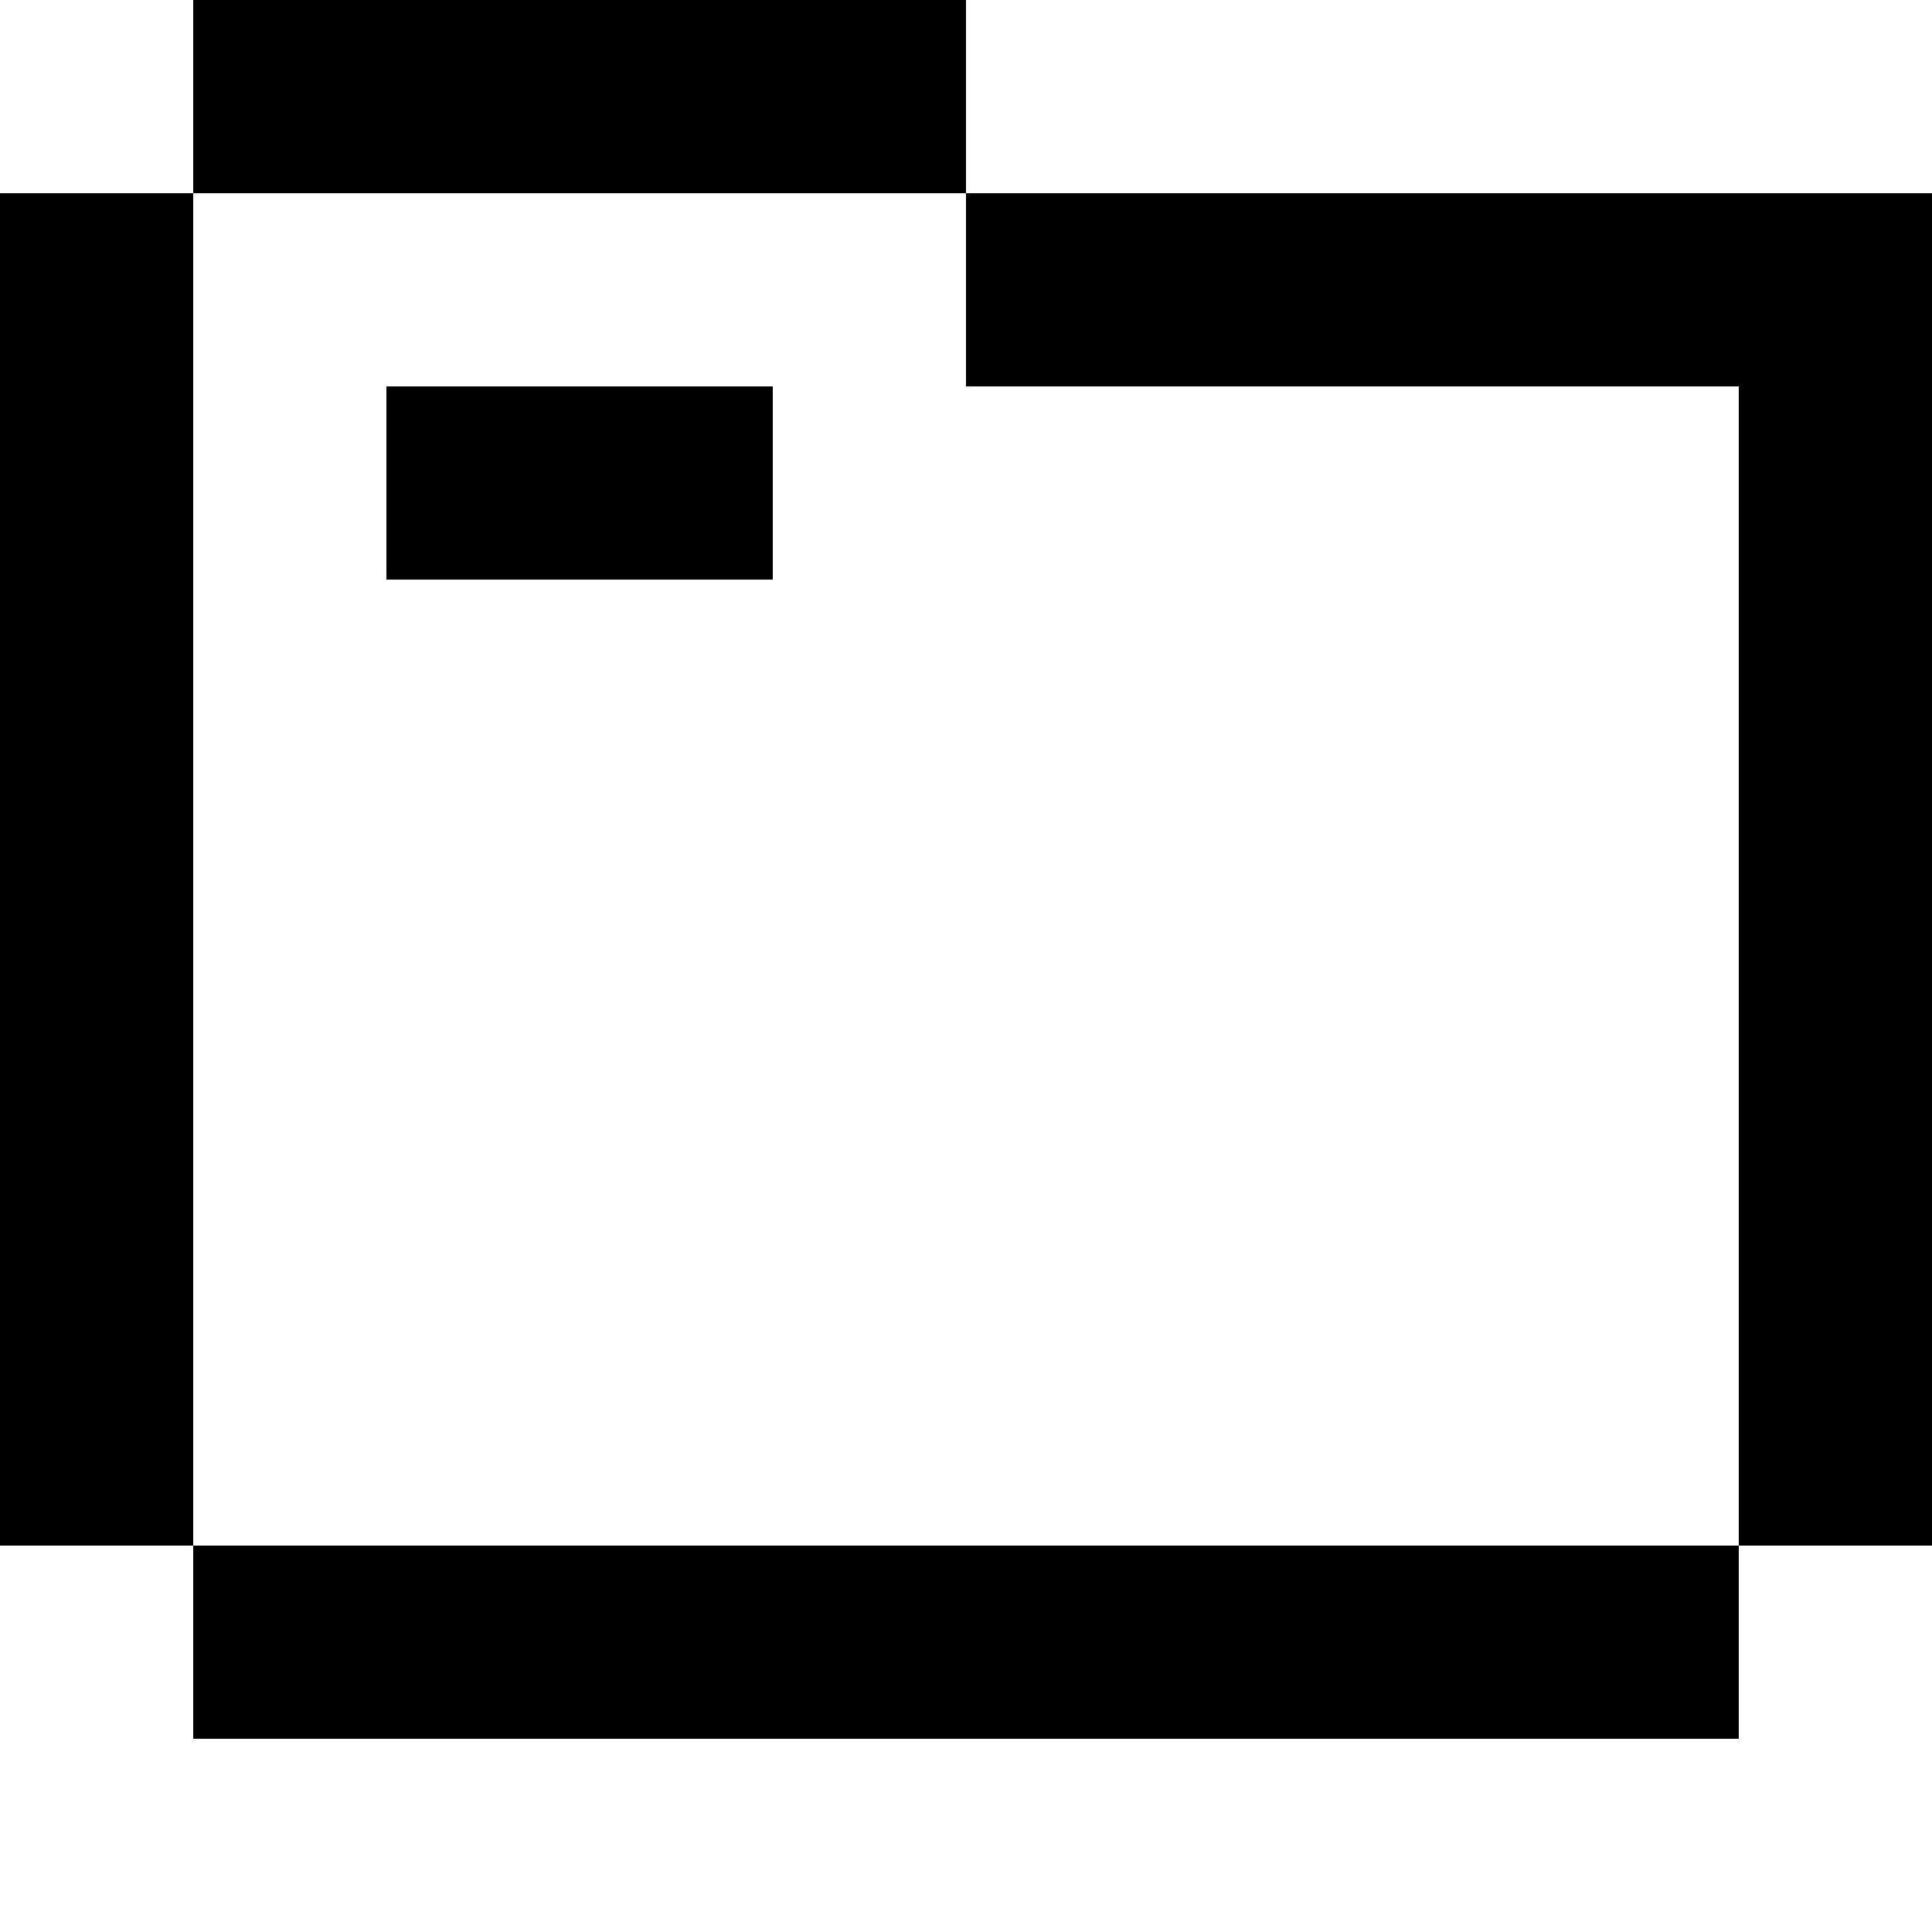
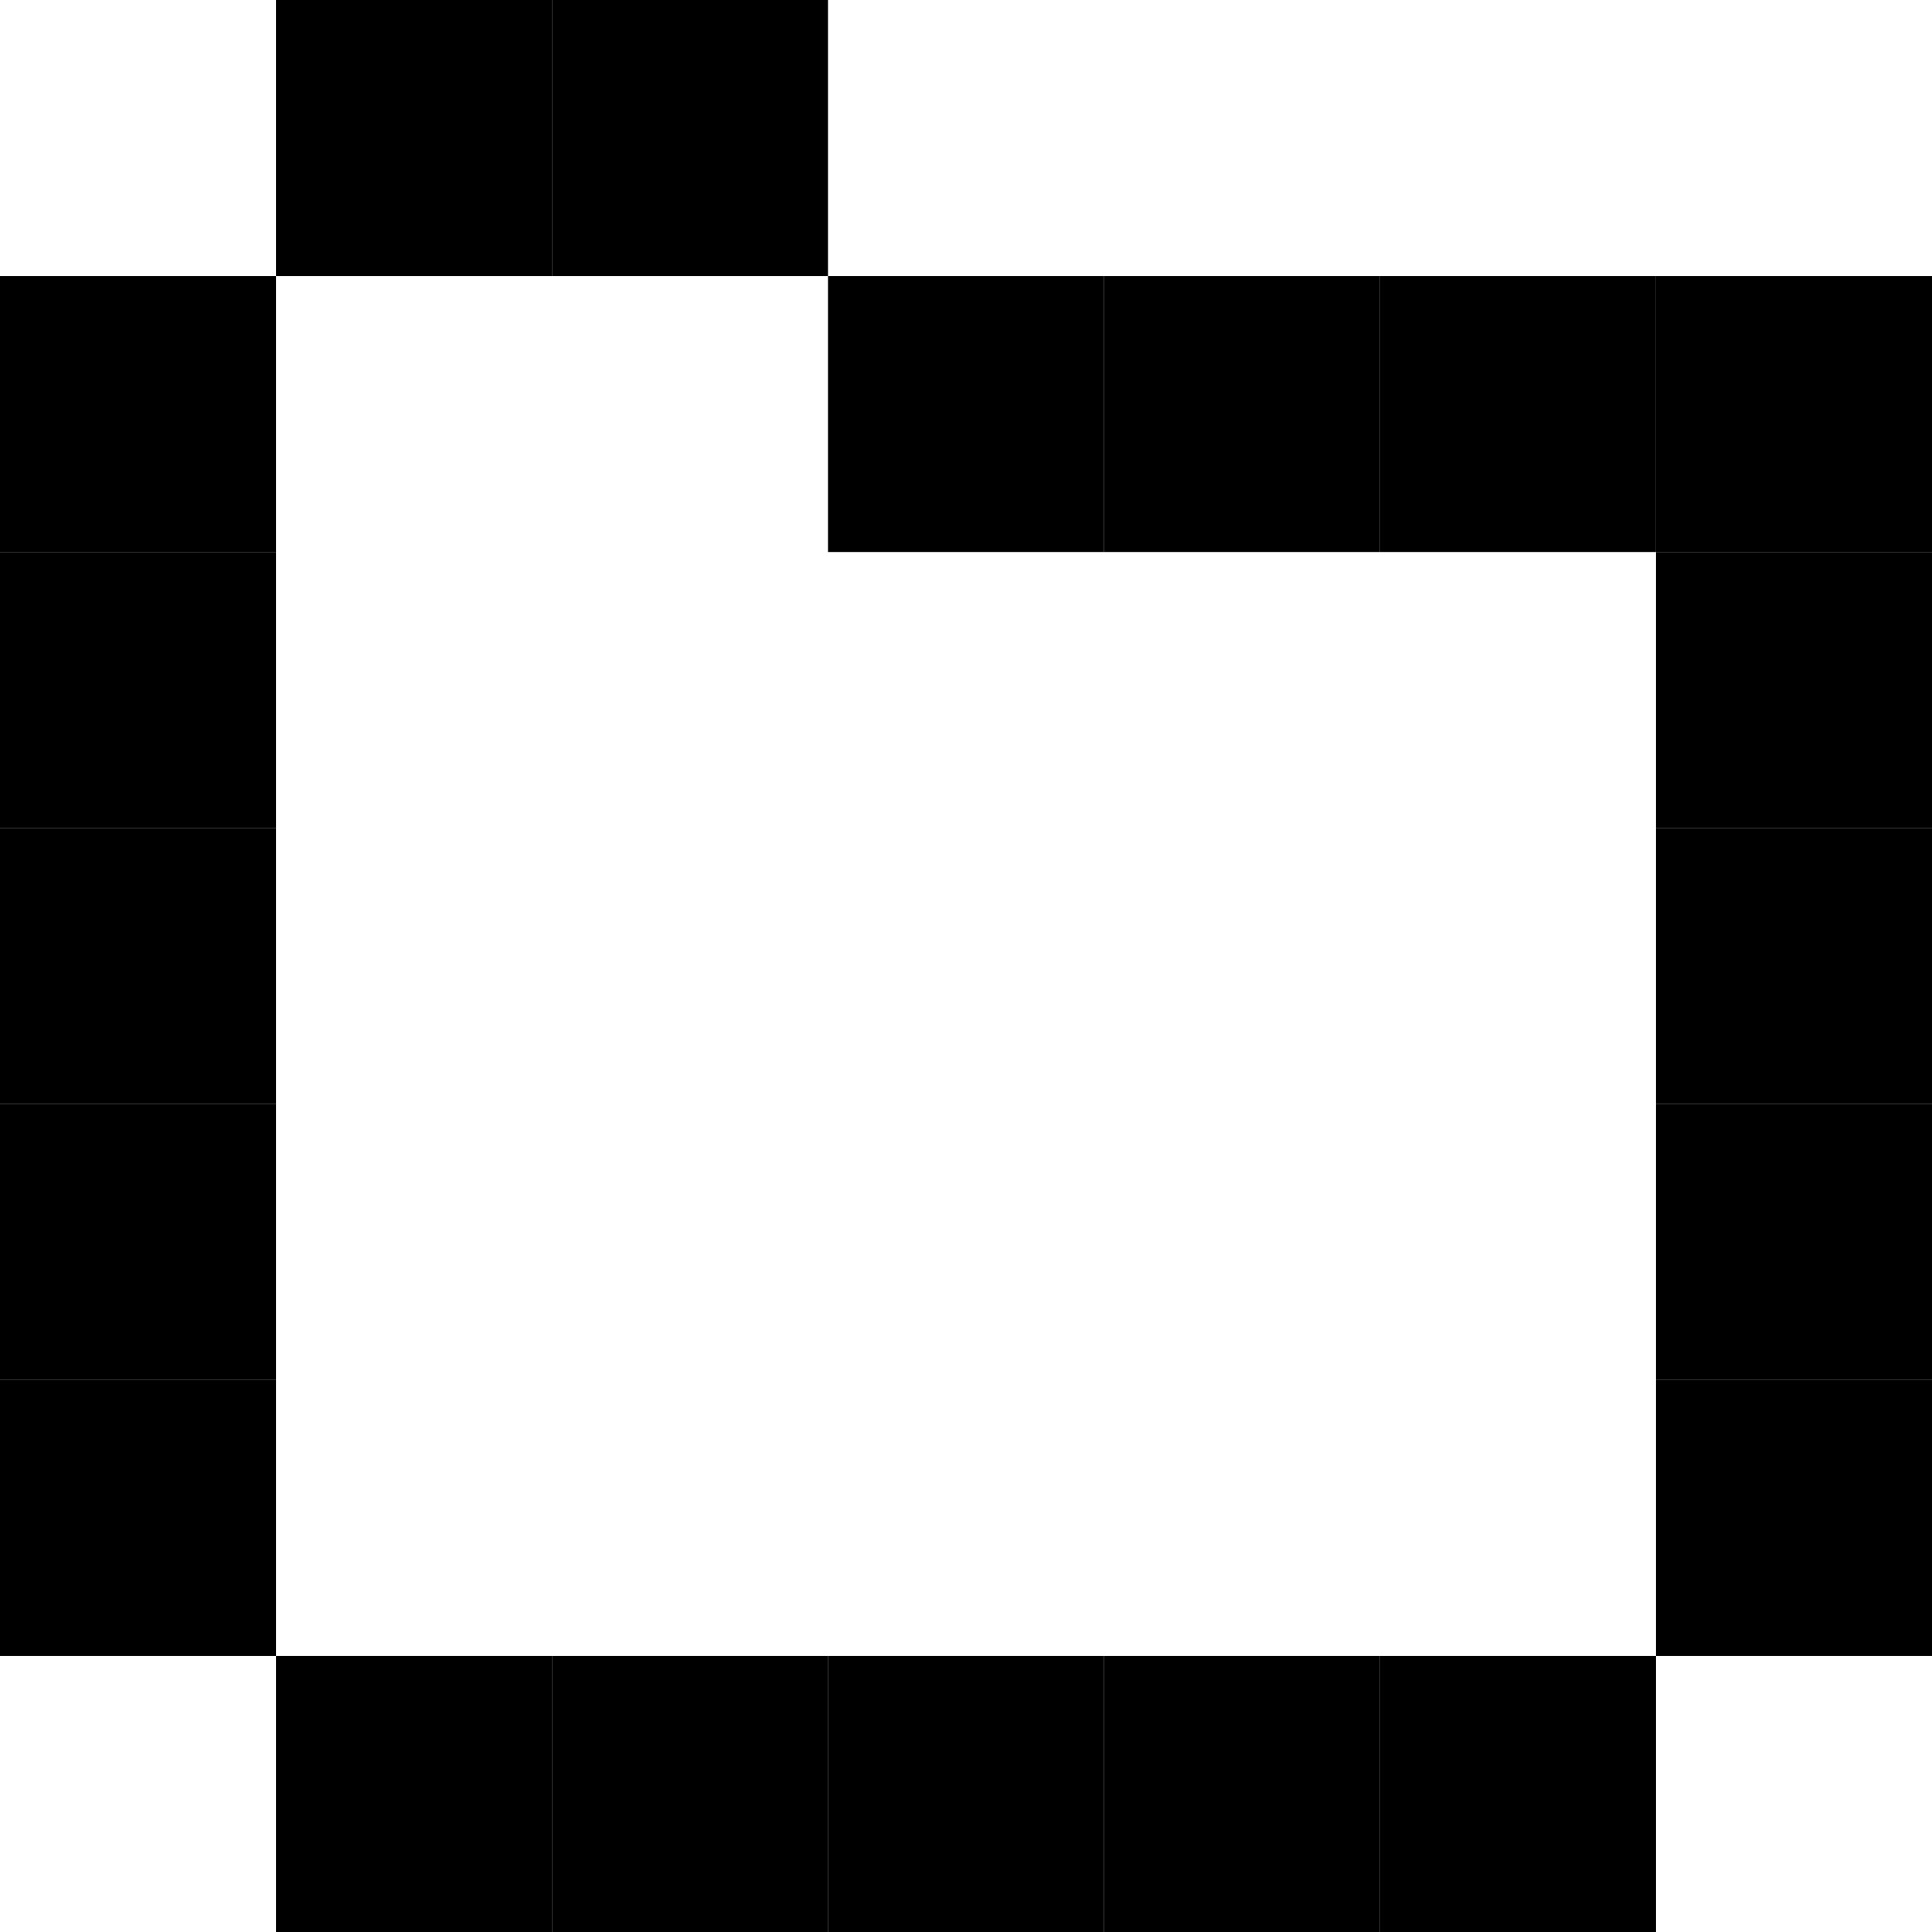
<svg xmlns="http://www.w3.org/2000/svg" width="500" height="500">
-   <rect x="50" y="0" width="50" height="50" fill="#000000" />
-   <rect x="100" y="0" width="50" height="50" fill="#000000" />
-   <rect x="150" y="0" width="50" height="50" fill="#000000" />
-   <rect x="200" y="0" width="50" height="50" fill="#000000" />
-   <rect x="0" y="50" width="50" height="50" fill="#000000" />
-   <rect x="250" y="50" width="50" height="50" fill="#000000" />
-   <rect x="300" y="50" width="50" height="50" fill="#000000" />
-   <rect x="350" y="50" width="50" height="50" fill="#000000" />
-   <rect x="400" y="50" width="50" height="50" fill="#000000" />
-   <rect x="450" y="50" width="50" height="50" fill="#000000" />
-   <rect x="0" y="100" width="50" height="50" fill="#000000" />
-   <rect x="100" y="100" width="50" height="50" fill="#000000" />
-   <rect x="150" y="100" width="50" height="50" fill="#000000" />
-   <rect x="450" y="100" width="50" height="50" fill="#000000" />
-   <rect x="0" y="150" width="50" height="50" fill="#000000" />
-   <rect x="450" y="150" width="50" height="50" fill="#000000" />
-   <rect x="0" y="200" width="50" height="50" fill="#000000" />
-   <rect x="450" y="200" width="50" height="50" fill="#000000" />
-   <rect x="0" y="250" width="50" height="50" fill="#000000" />
-   <rect x="450" y="250" width="50" height="50" fill="#000000" />
-   <rect x="0" y="300" width="50" height="50" fill="#000000" />
-   <rect x="450" y="300" width="50" height="50" fill="#000000" />
-   <rect x="0" y="350" width="50" height="50" fill="#000000" />
-   <rect x="450" y="350" width="50" height="50" fill="#000000" />
-   <rect x="50" y="400" width="50" height="50" fill="#000000" />
-   <rect x="100" y="400" width="50" height="50" fill="#000000" />
-   <rect x="150" y="400" width="50" height="50" fill="#000000" />
-   <rect x="200" y="400" width="50" height="50" fill="#000000" />
-   <rect x="250" y="400" width="50" height="50" fill="#000000" />
-   <rect x="300" y="400" width="50" height="50" fill="#000000" />
-   <rect x="350" y="400" width="50" height="50" fill="#000000" />
-   <rect x="400" y="400" width="50" height="50" fill="#000000" />
+   <rect x="71.429" y="0" width="71.429" height="71.429" fill="#000000" />
+   <rect x="142.857" y="0" width="71.429" height="71.429" fill="#000000" />
+   <rect x="0" y="71.429" width="71.429" height="71.429" fill="#000000" />
+   <rect x="214.286" y="71.429" width="71.429" height="71.429" fill="#000000" />
+   <rect x="285.714" y="71.429" width="71.429" height="71.429" fill="#000000" />
+   <rect x="357.143" y="71.429" width="71.429" height="71.429" fill="#000000" />
+   <rect x="428.571" y="71.429" width="71.429" height="71.429" fill="#000000" />
+   <rect x="0" y="142.857" width="71.429" height="71.429" fill="#000000" />
+   <rect x="428.571" y="142.857" width="71.429" height="71.429" fill="#000000" />
+   <rect x="0" y="214.286" width="71.429" height="71.429" fill="#000000" />
+   <rect x="428.571" y="214.286" width="71.429" height="71.429" fill="#000000" />
+   <rect x="0" y="285.714" width="71.429" height="71.429" fill="#000000" />
+   <rect x="428.571" y="285.714" width="71.429" height="71.429" fill="#000000" />
+   <rect x="0" y="357.143" width="71.429" height="71.429" fill="#000000" />
+   <rect x="428.571" y="357.143" width="71.429" height="71.429" fill="#000000" />
+   <rect x="71.429" y="428.571" width="71.429" height="71.429" fill="#000000" />
+   <rect x="142.857" y="428.571" width="71.429" height="71.429" fill="#000000" />
+   <rect x="214.286" y="428.571" width="71.429" height="71.429" fill="#000000" />
+   <rect x="285.714" y="428.571" width="71.429" height="71.429" fill="#000000" />
+   <rect x="357.143" y="428.571" width="71.429" height="71.429" fill="#000000" />
</svg>
